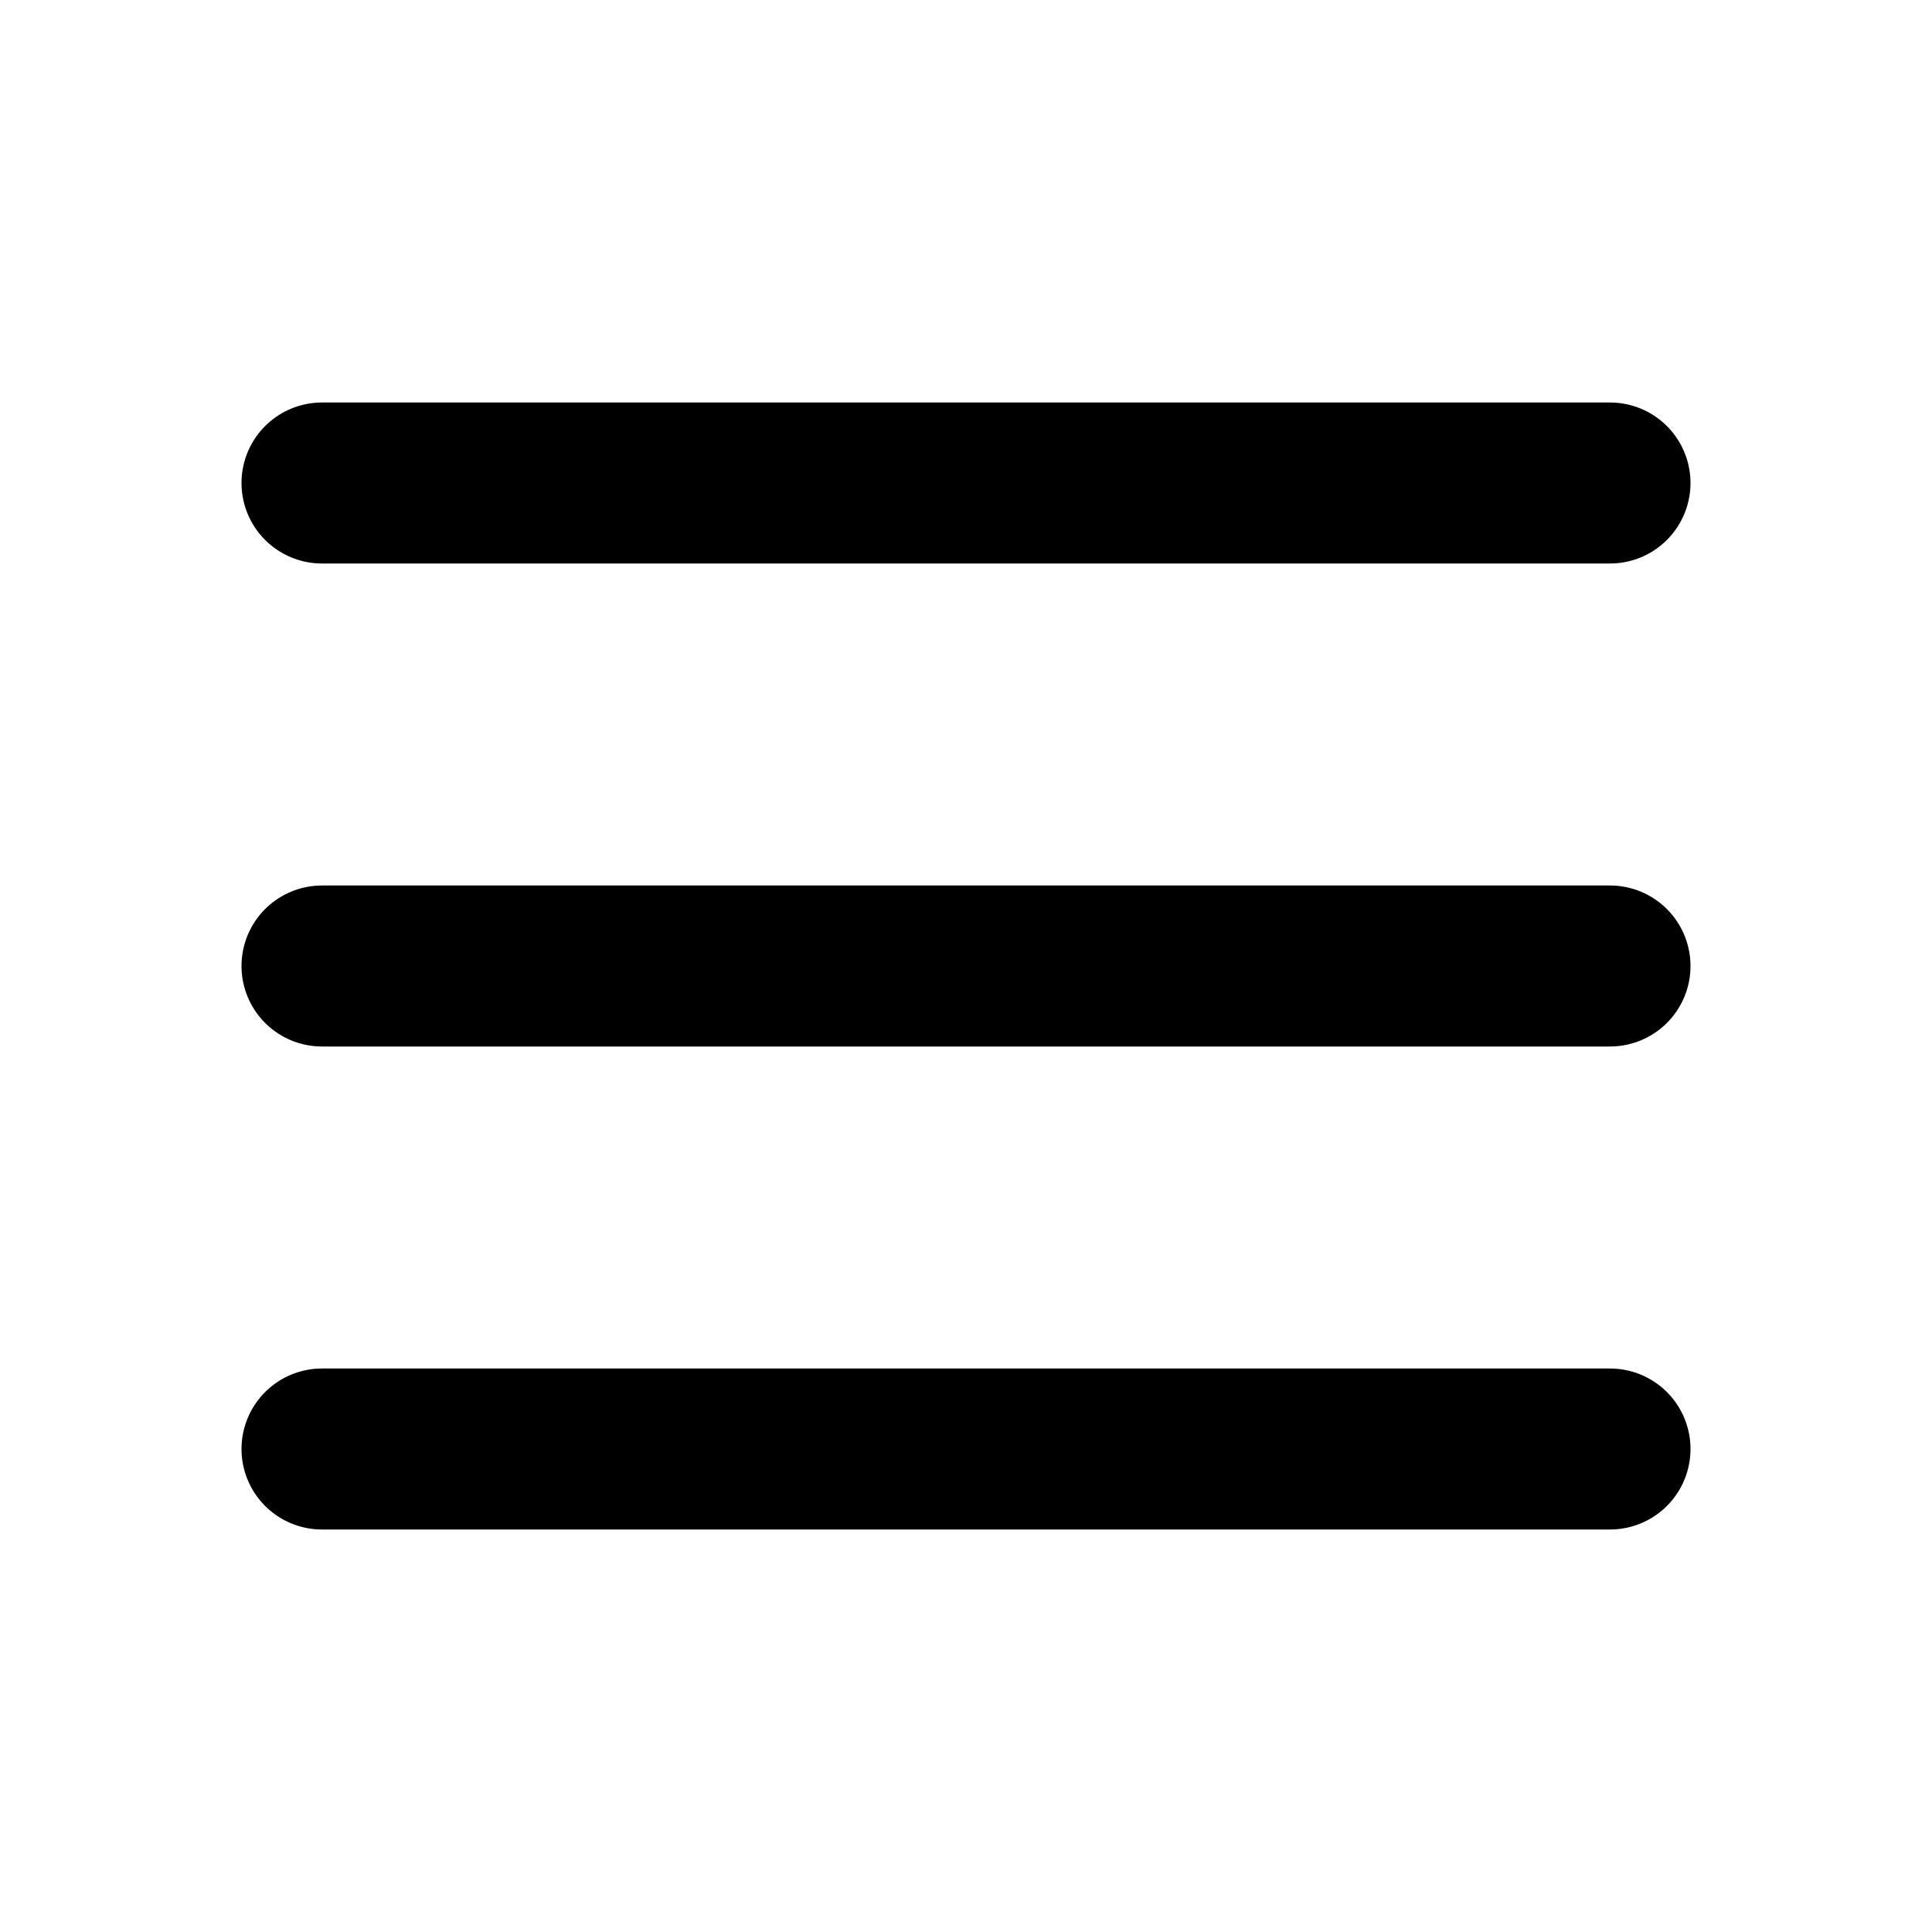
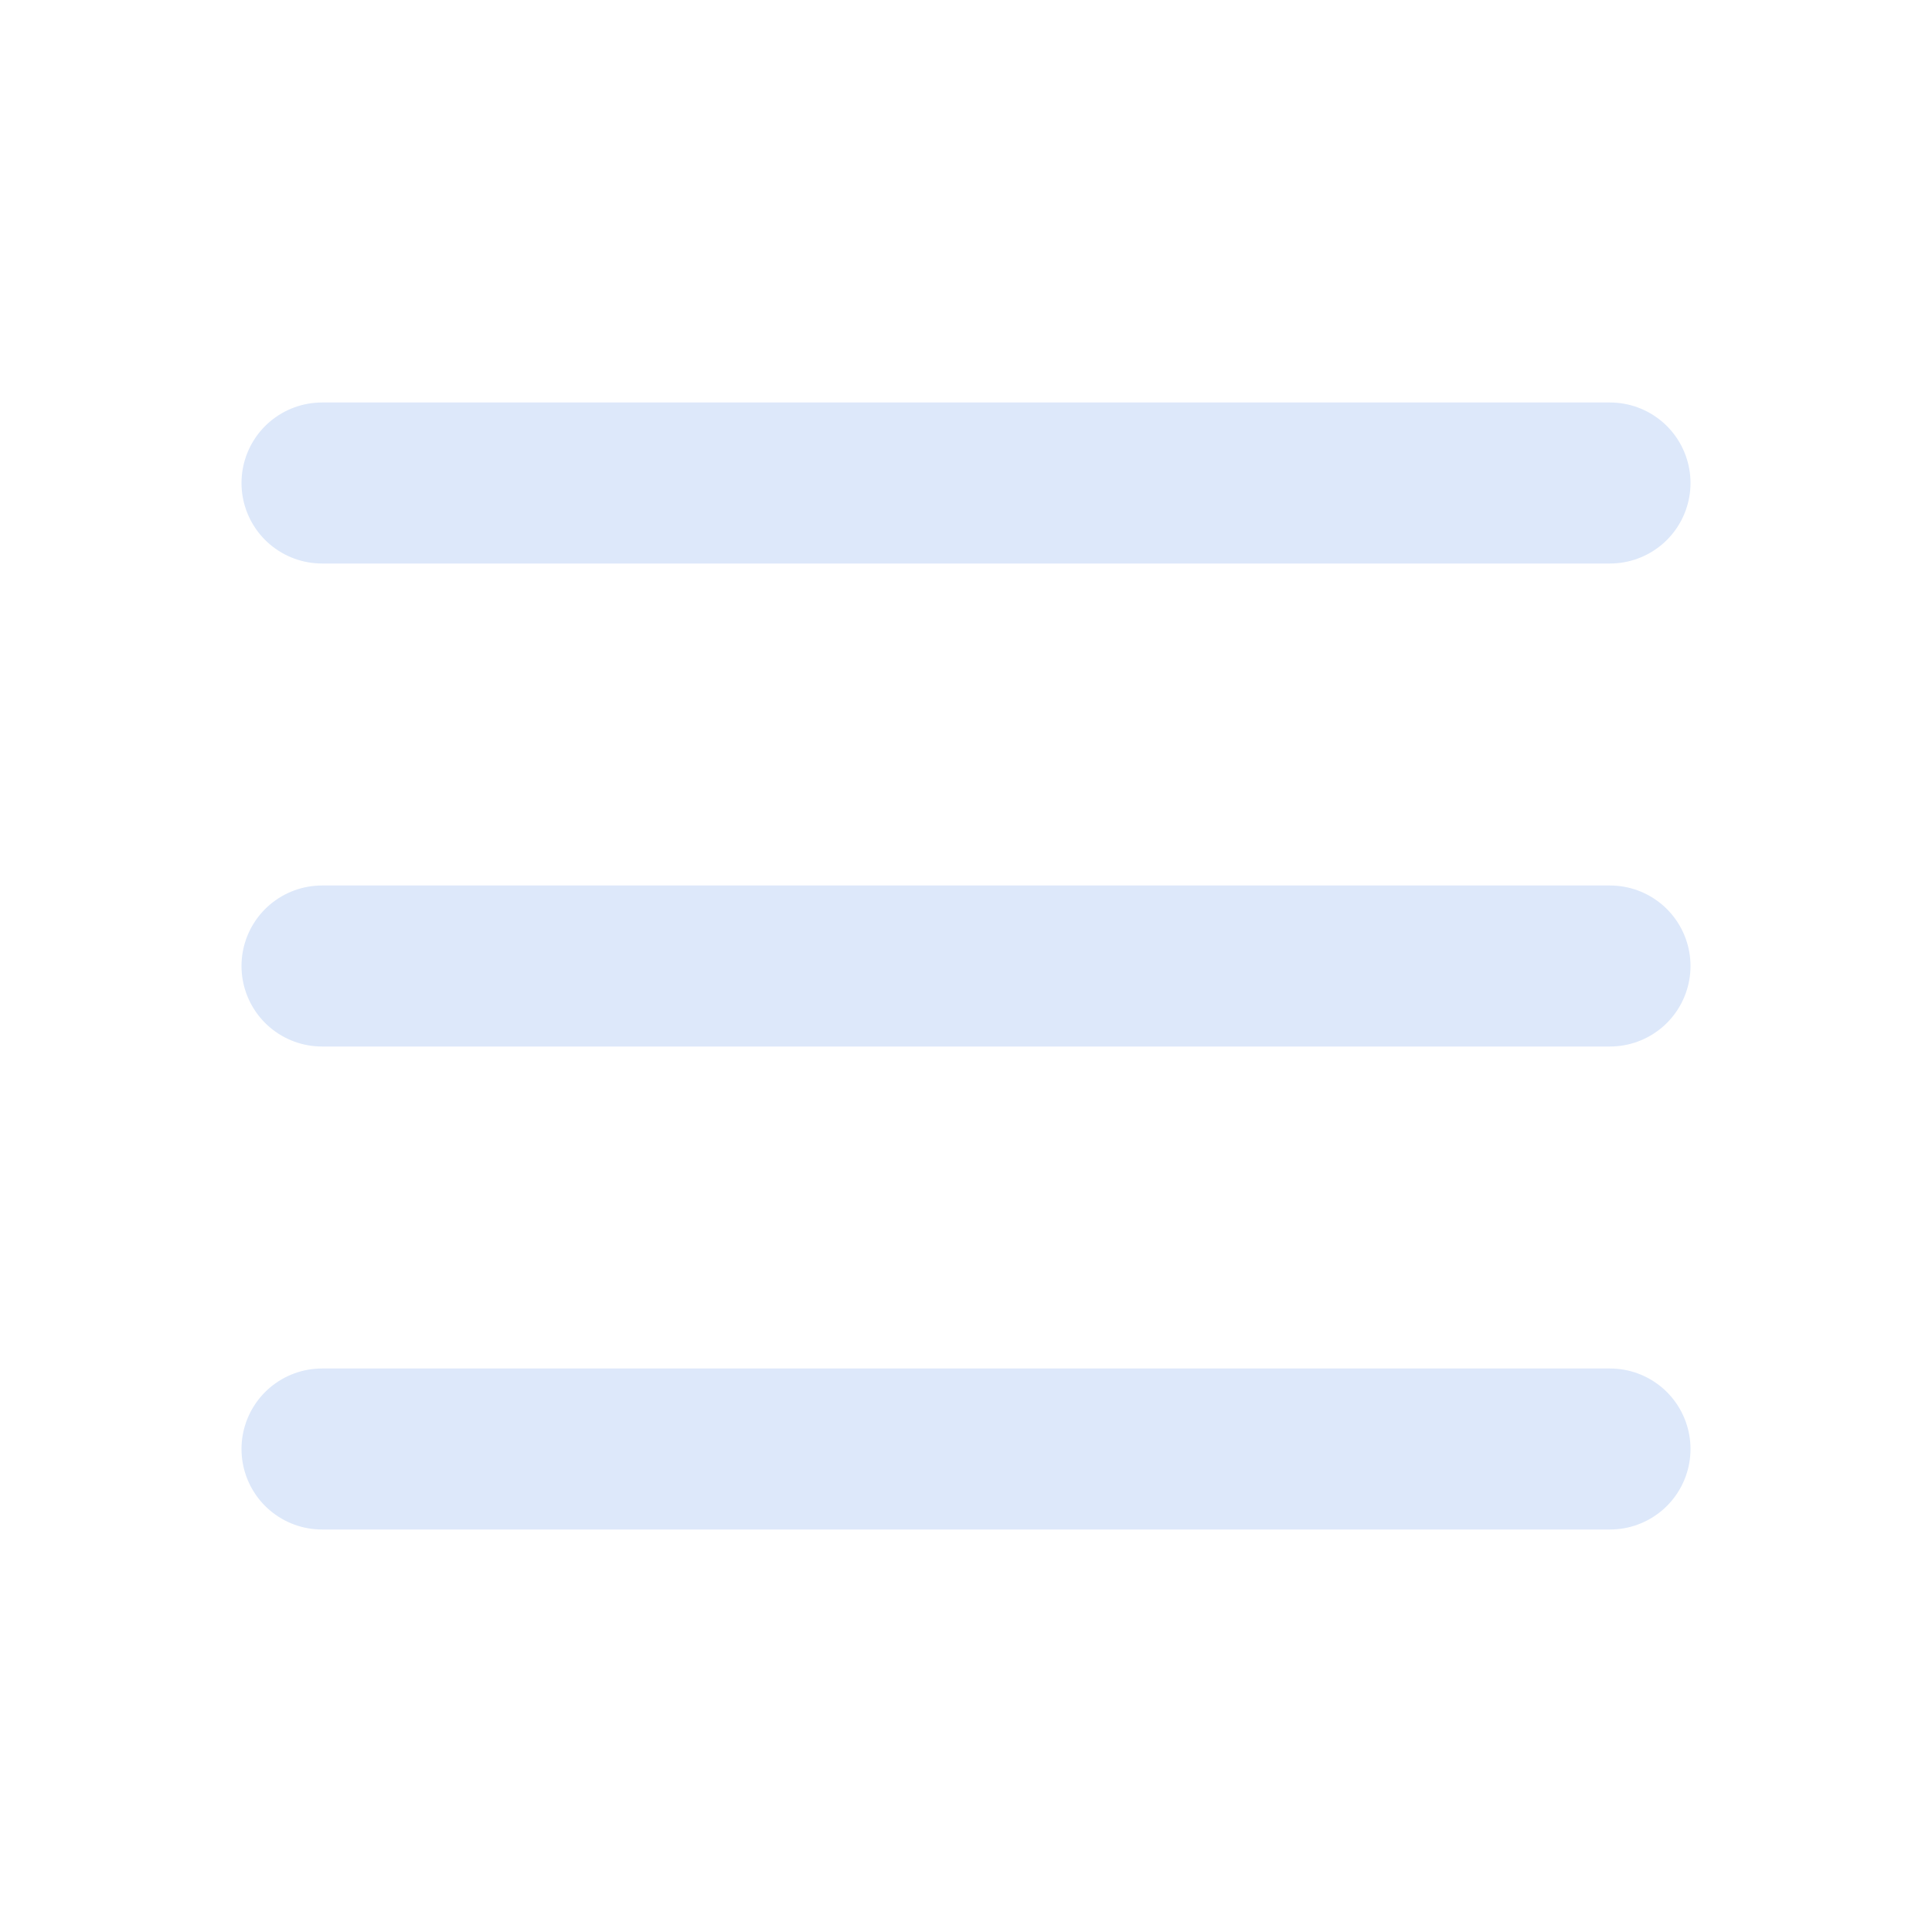
- <svg xmlns="http://www.w3.org/2000/svg" width="800px" height="800px" viewBox="0 0 24 24" fill="#dde8fa">
-   <path d="M4 18L20 18" stroke="#000000" stroke-width="2" stroke-linecap="round" />
-   <path d="M4 12L20 12" stroke="#000000" stroke-width="2" stroke-linecap="round" />
-   <path d="M4 6L20 6" stroke="#000000" stroke-width="2" stroke-linecap="round" />
+ <svg xmlns="http://www.w3.org/2000/svg" width="800px" height="800px" viewBox="0 0 24 24" fill="none#dde8fa">
+   <path d="M4 18L20 18" stroke="#dde8fa" stroke-width="2" stroke-linecap="round" />
+   <path d="M4 12L20 12" stroke="#dde8fa" stroke-width="2" stroke-linecap="round" />
+   <path d="M4 6L20 6" stroke="#dde8fa" stroke-width="2" stroke-linecap="round" />
</svg>
